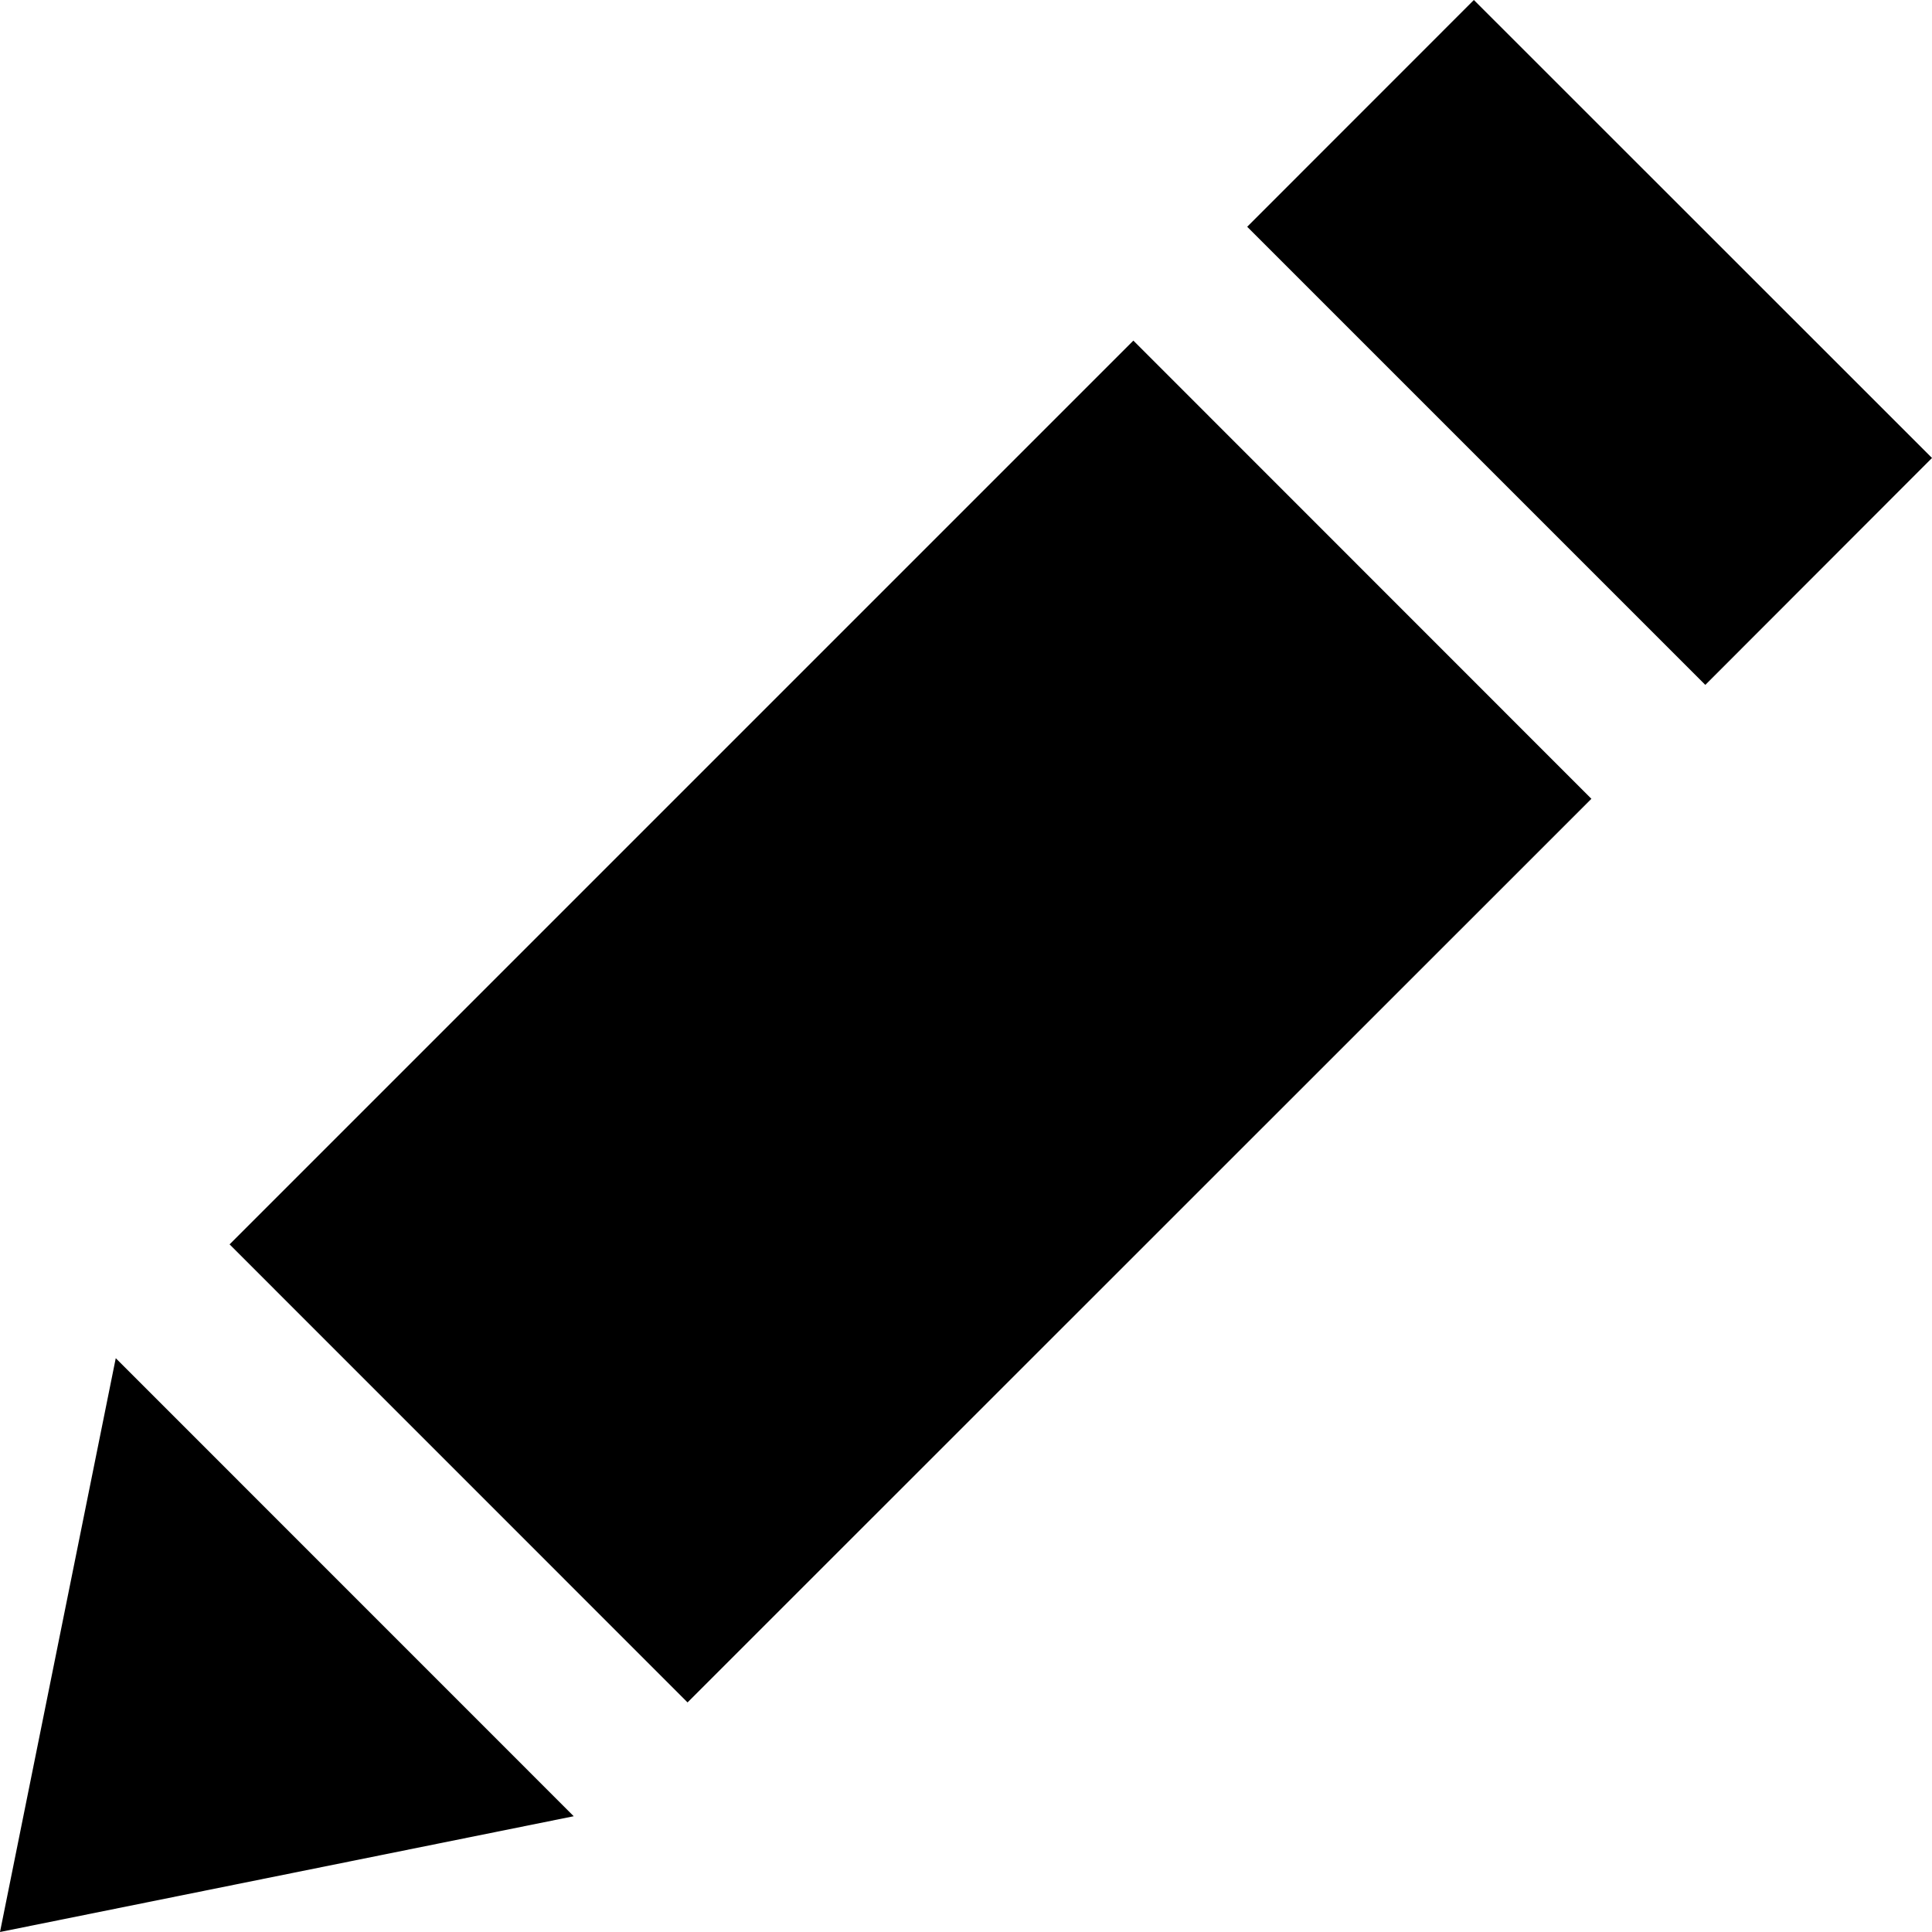
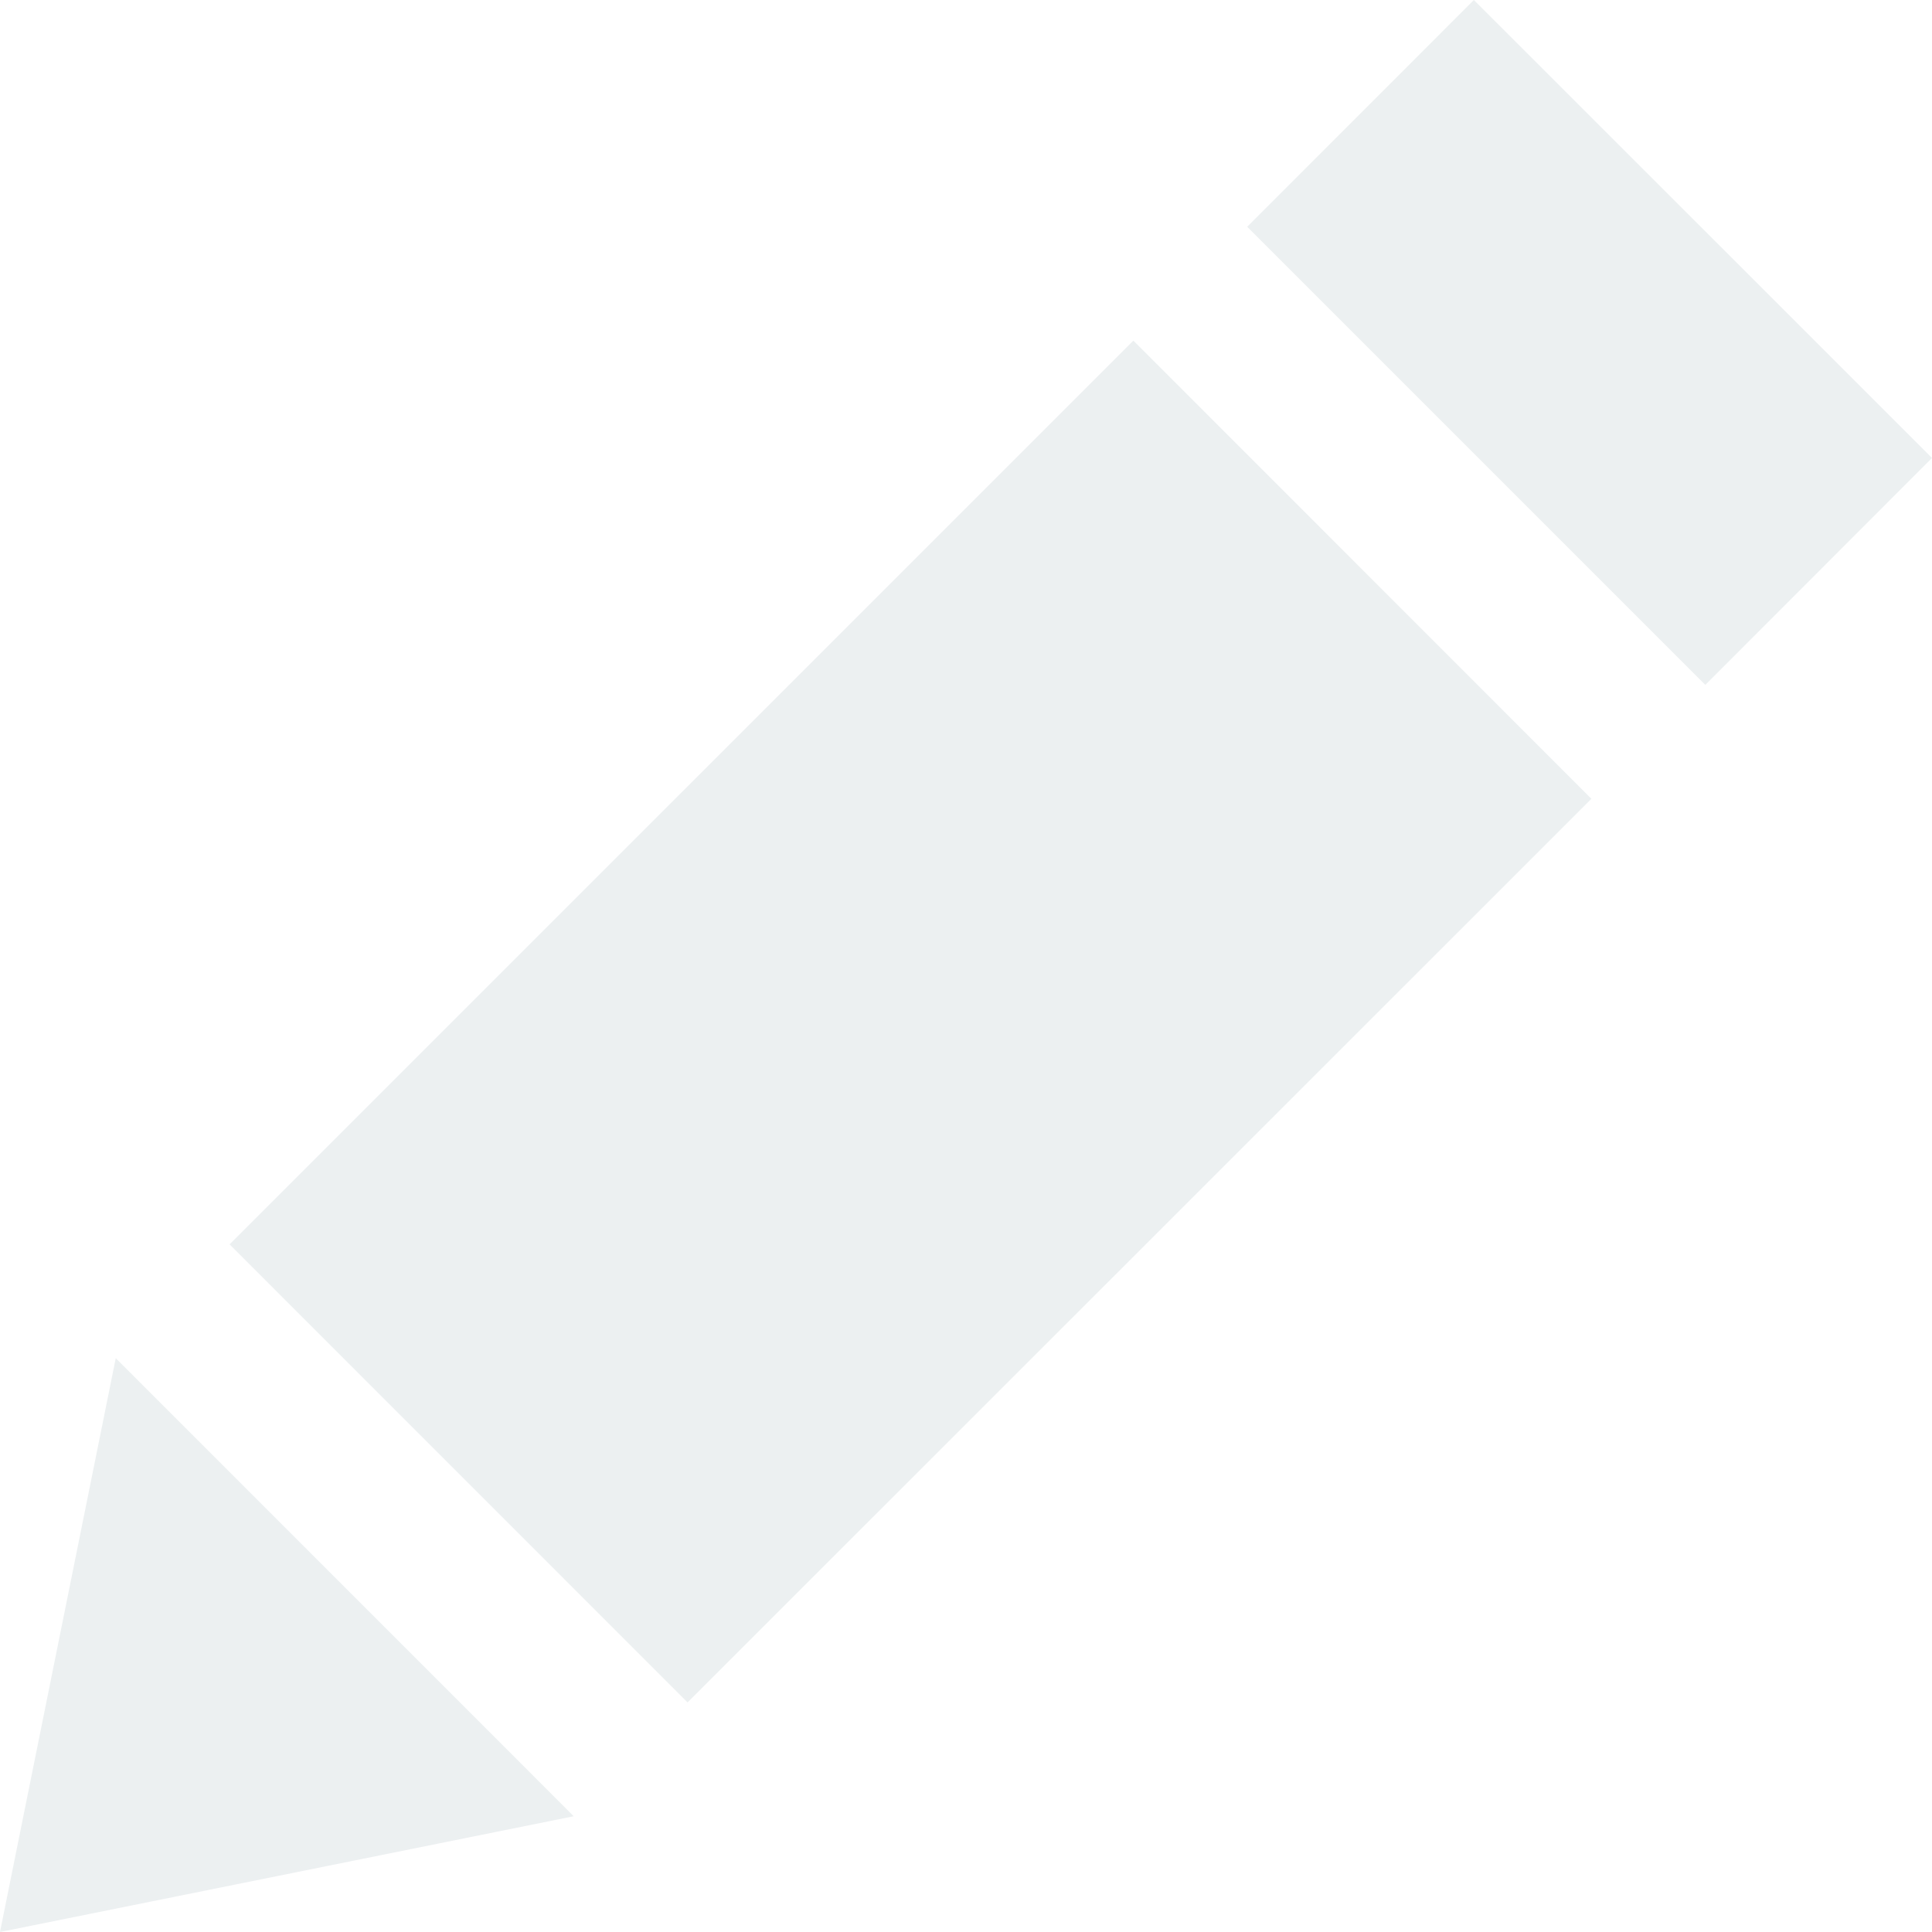
- <svg xmlns="http://www.w3.org/2000/svg" width="24" height="24" viewBox="0 0 24 24">
+ <svg xmlns="http://www.w3.org/2000/svg" width="24" height="24" viewBox="0 0 24 24" fill="#ecf0f1">
  <path d="M7.127 22.562l-7.127 1.438 1.438-7.128 5.689 5.69zm1.414-1.414l11.228-11.225-5.69-5.692-11.227 11.227 5.689 5.69zm9.768-21.148l-2.816 2.817 5.691 5.691 2.816-2.819-5.691-5.689z" />
</svg>
